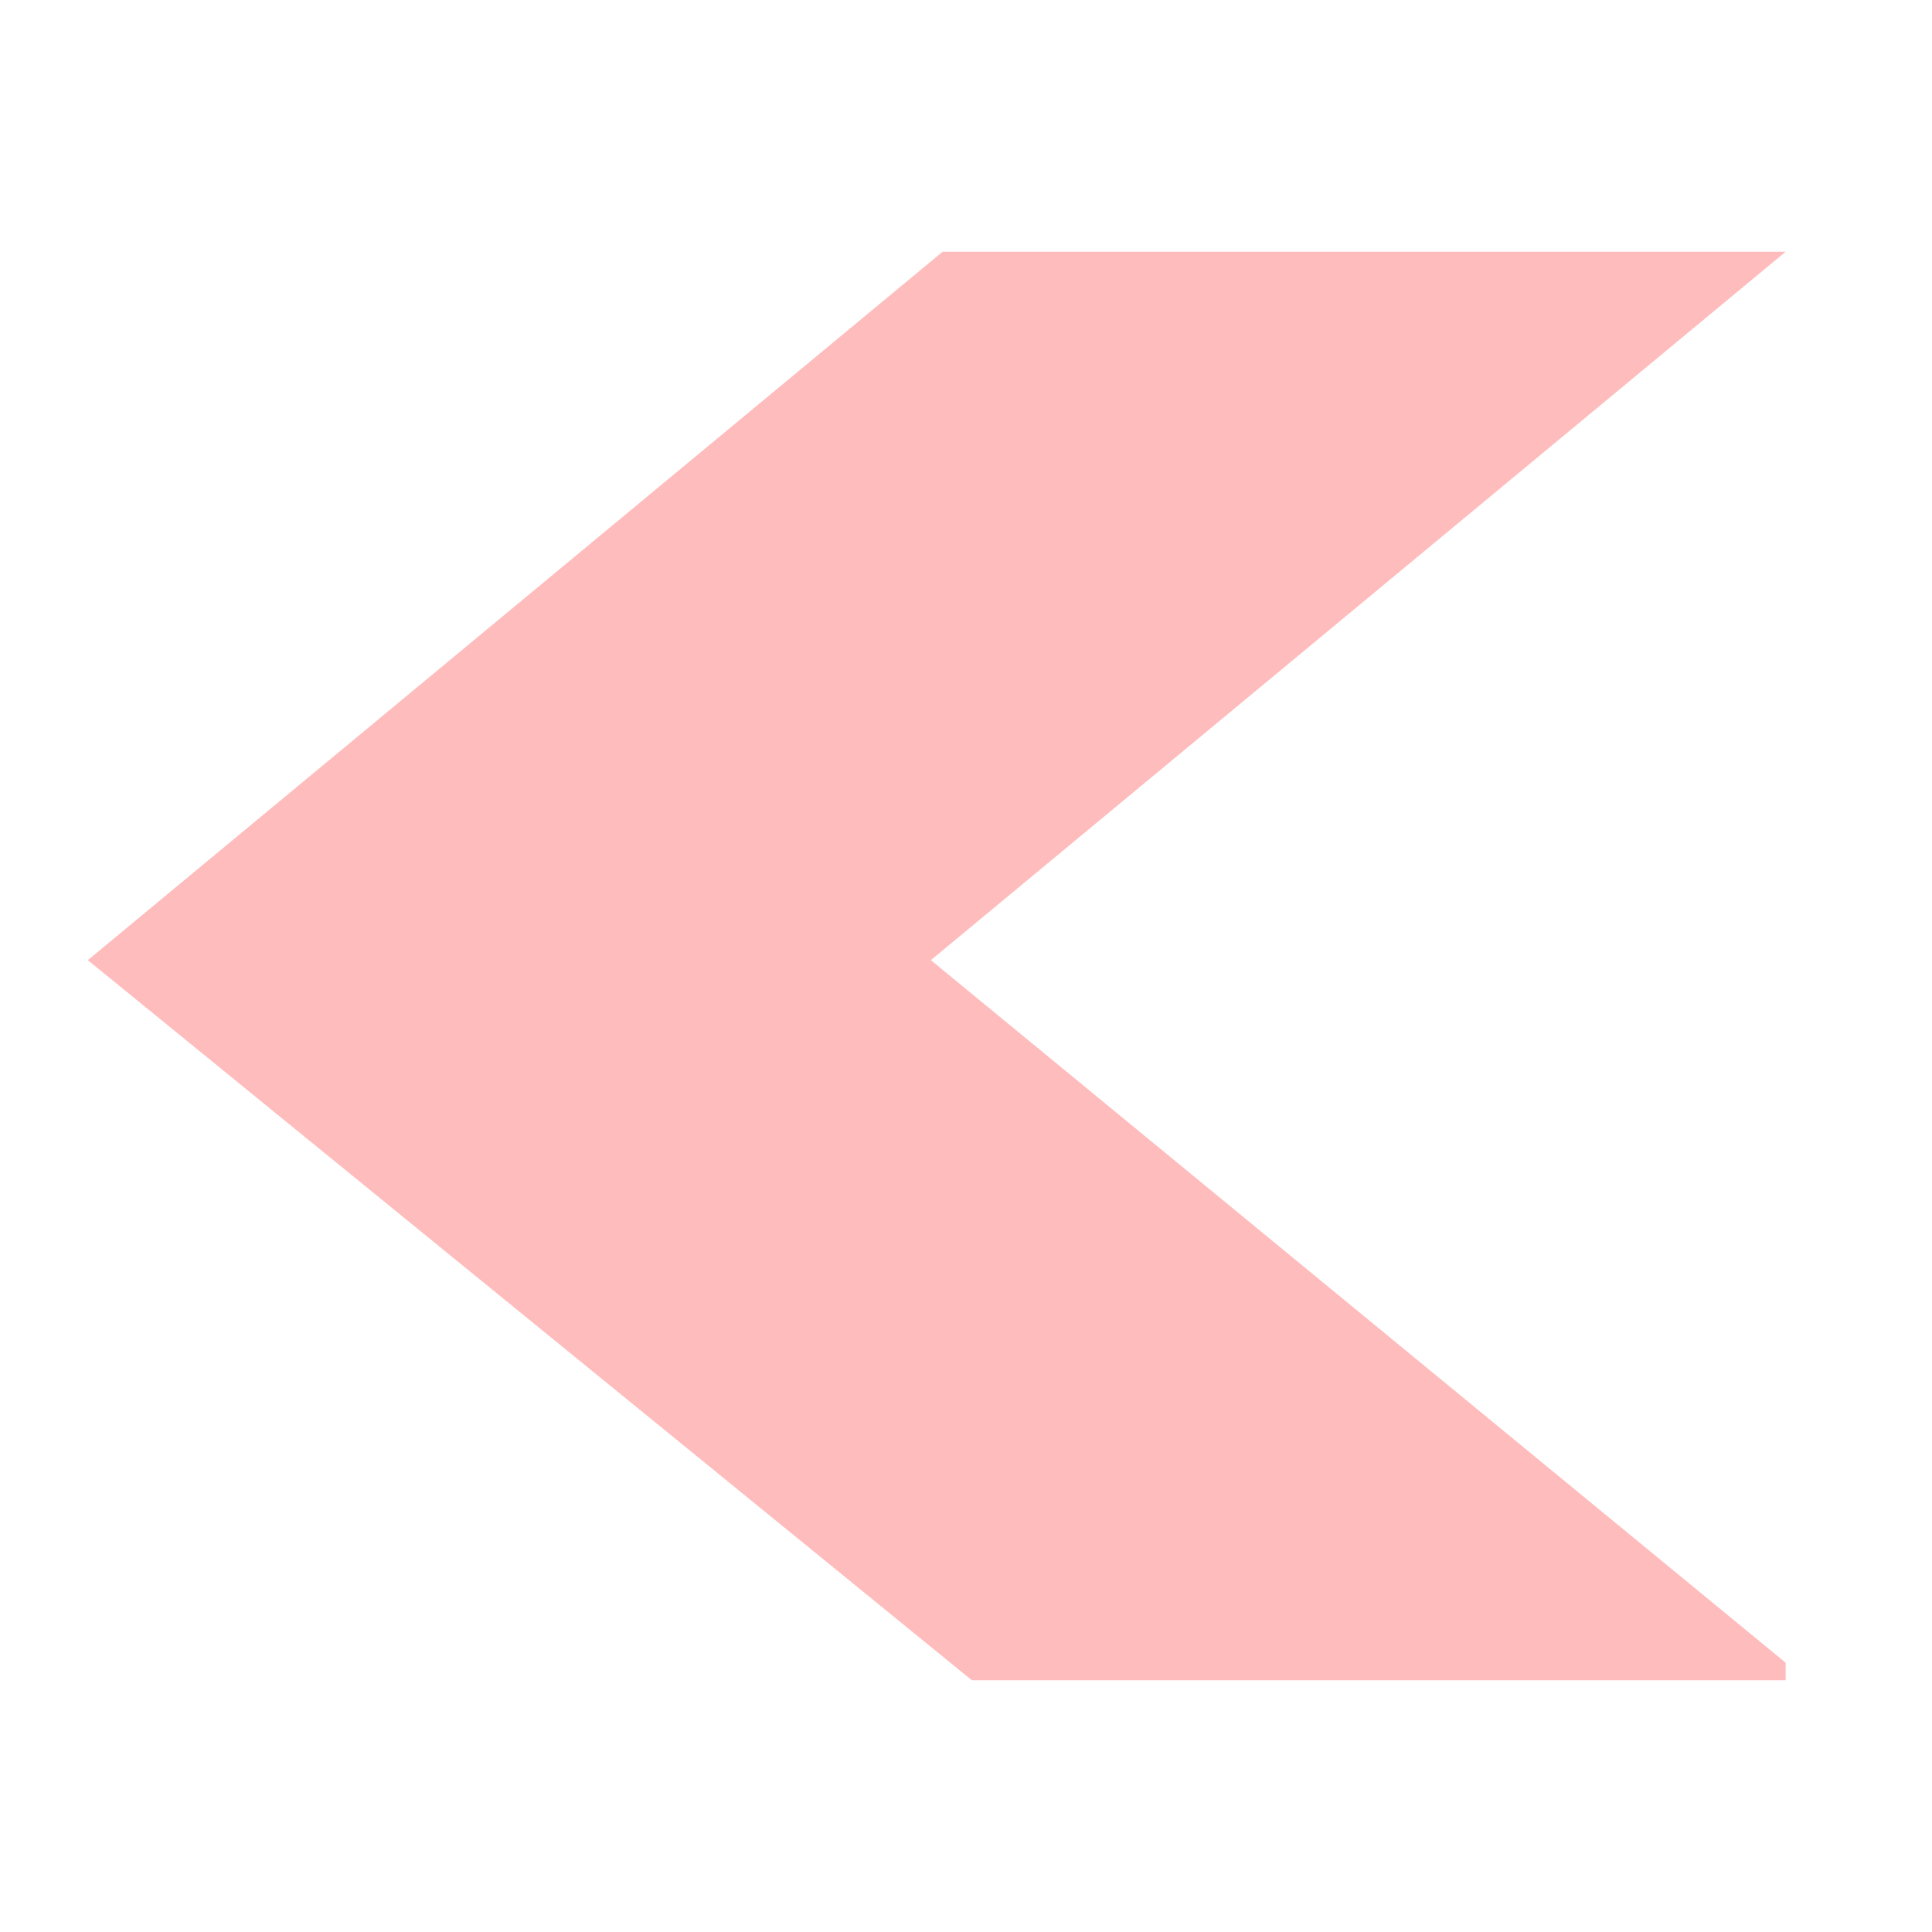
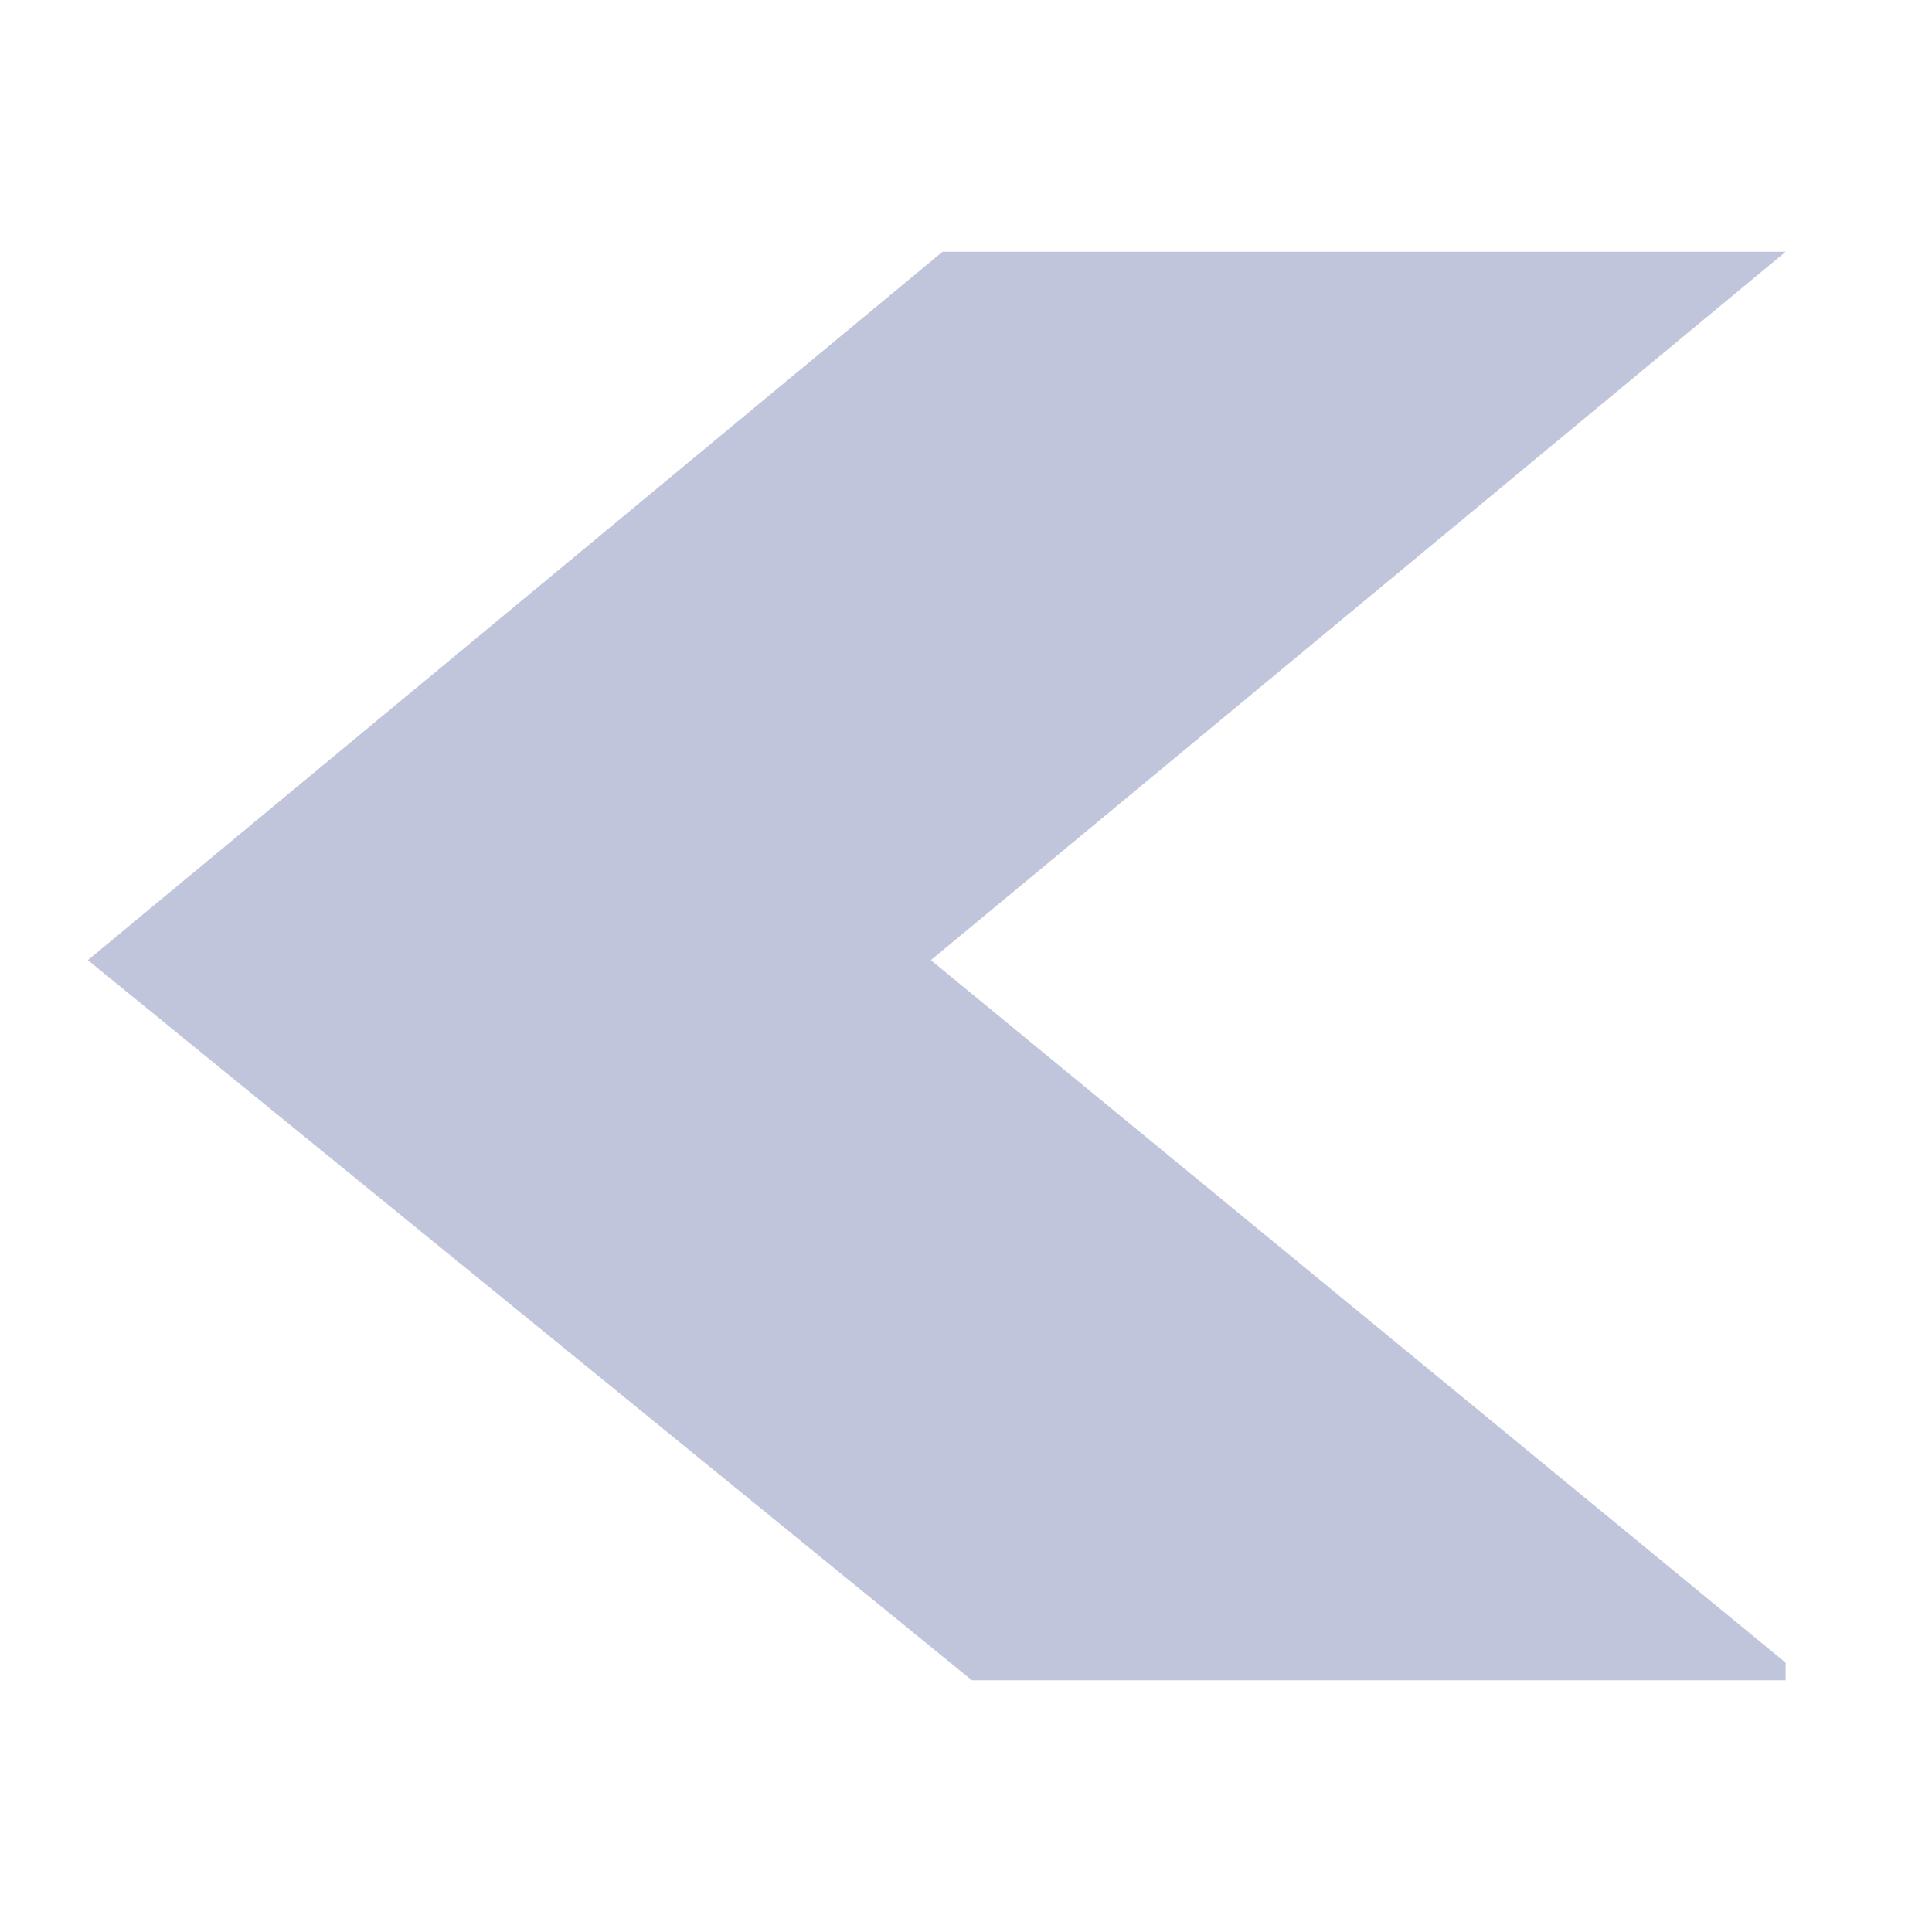
<svg xmlns="http://www.w3.org/2000/svg" version="1.1" id="Layer_3" x="0px" y="0px" viewBox="0 0 33 33" style="enable-background:new 0 0 33 33;" xml:space="preserve">
  <style type="text/css">
- 	.st0{opacity:0.7;fill:#FFA0A0;}
+ 	.st0{fill:#C0C5DB;enable-background:new    ;}
</style>
  <polygon class="st0" points="1.5,16.4 16.1,4.3 30.5,4.3 15.9,16.4 30.5,28.4 30.5,28.7 16.6,28.7 " />
</svg>
